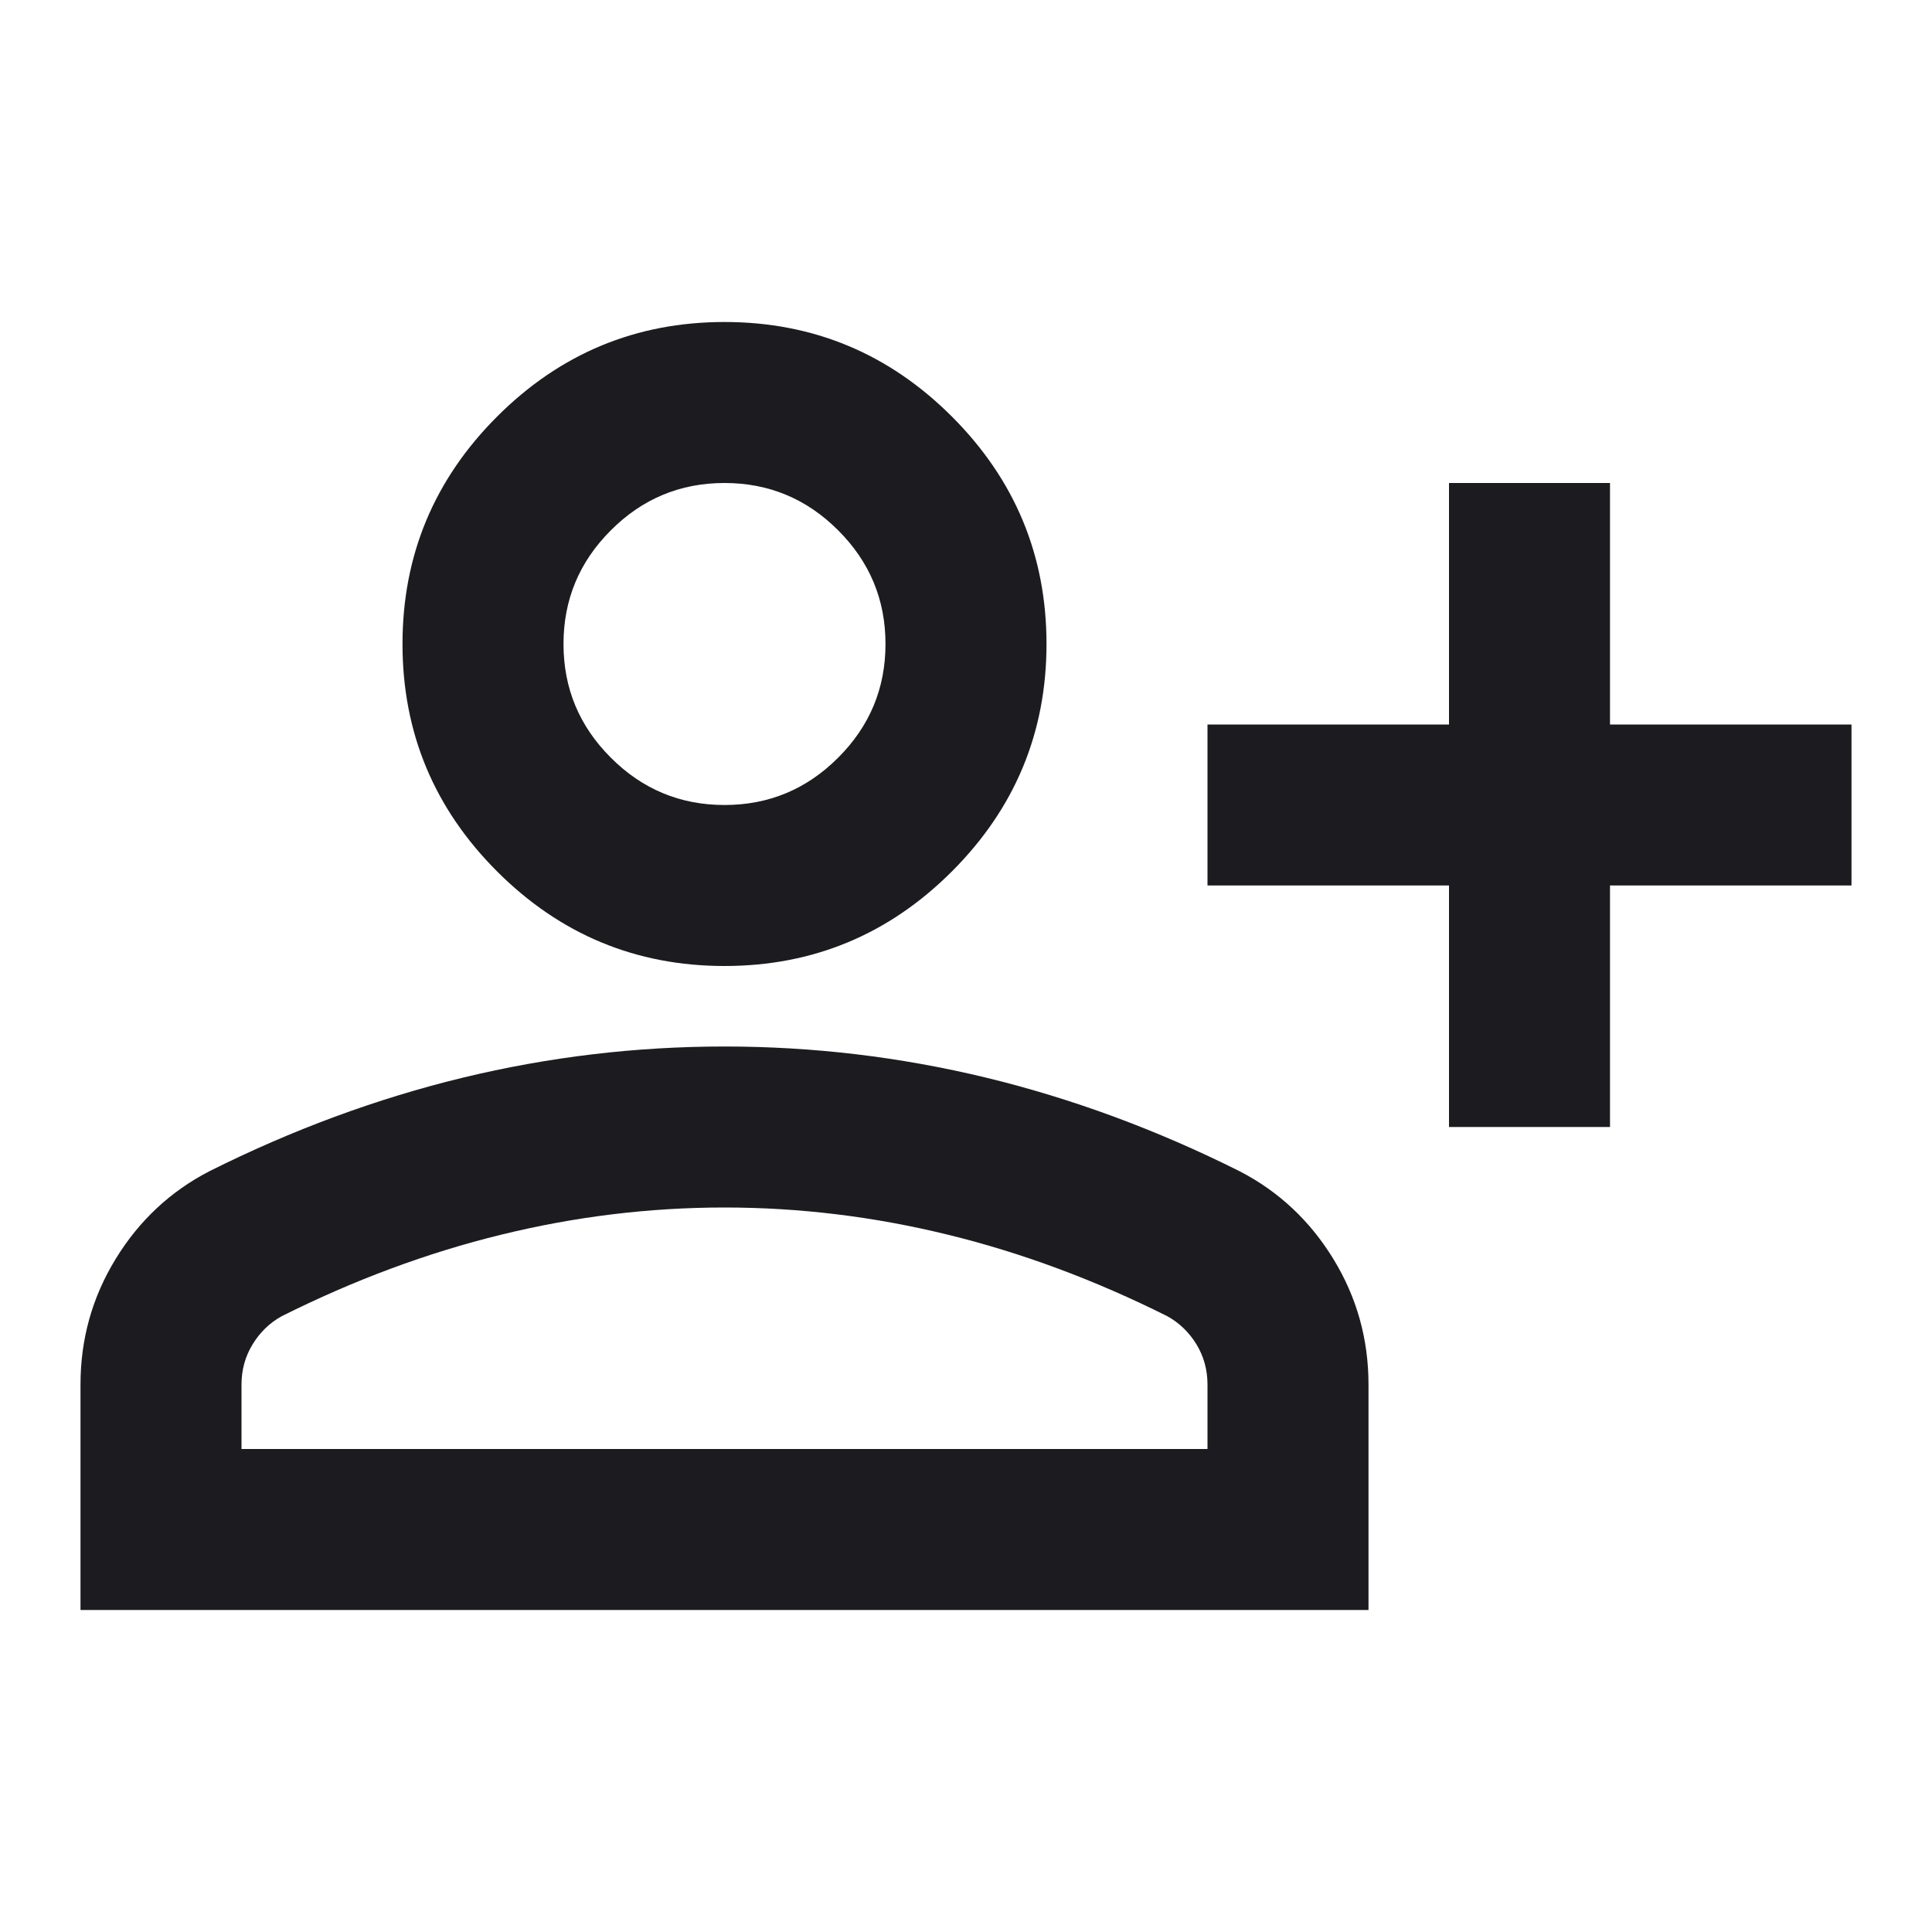
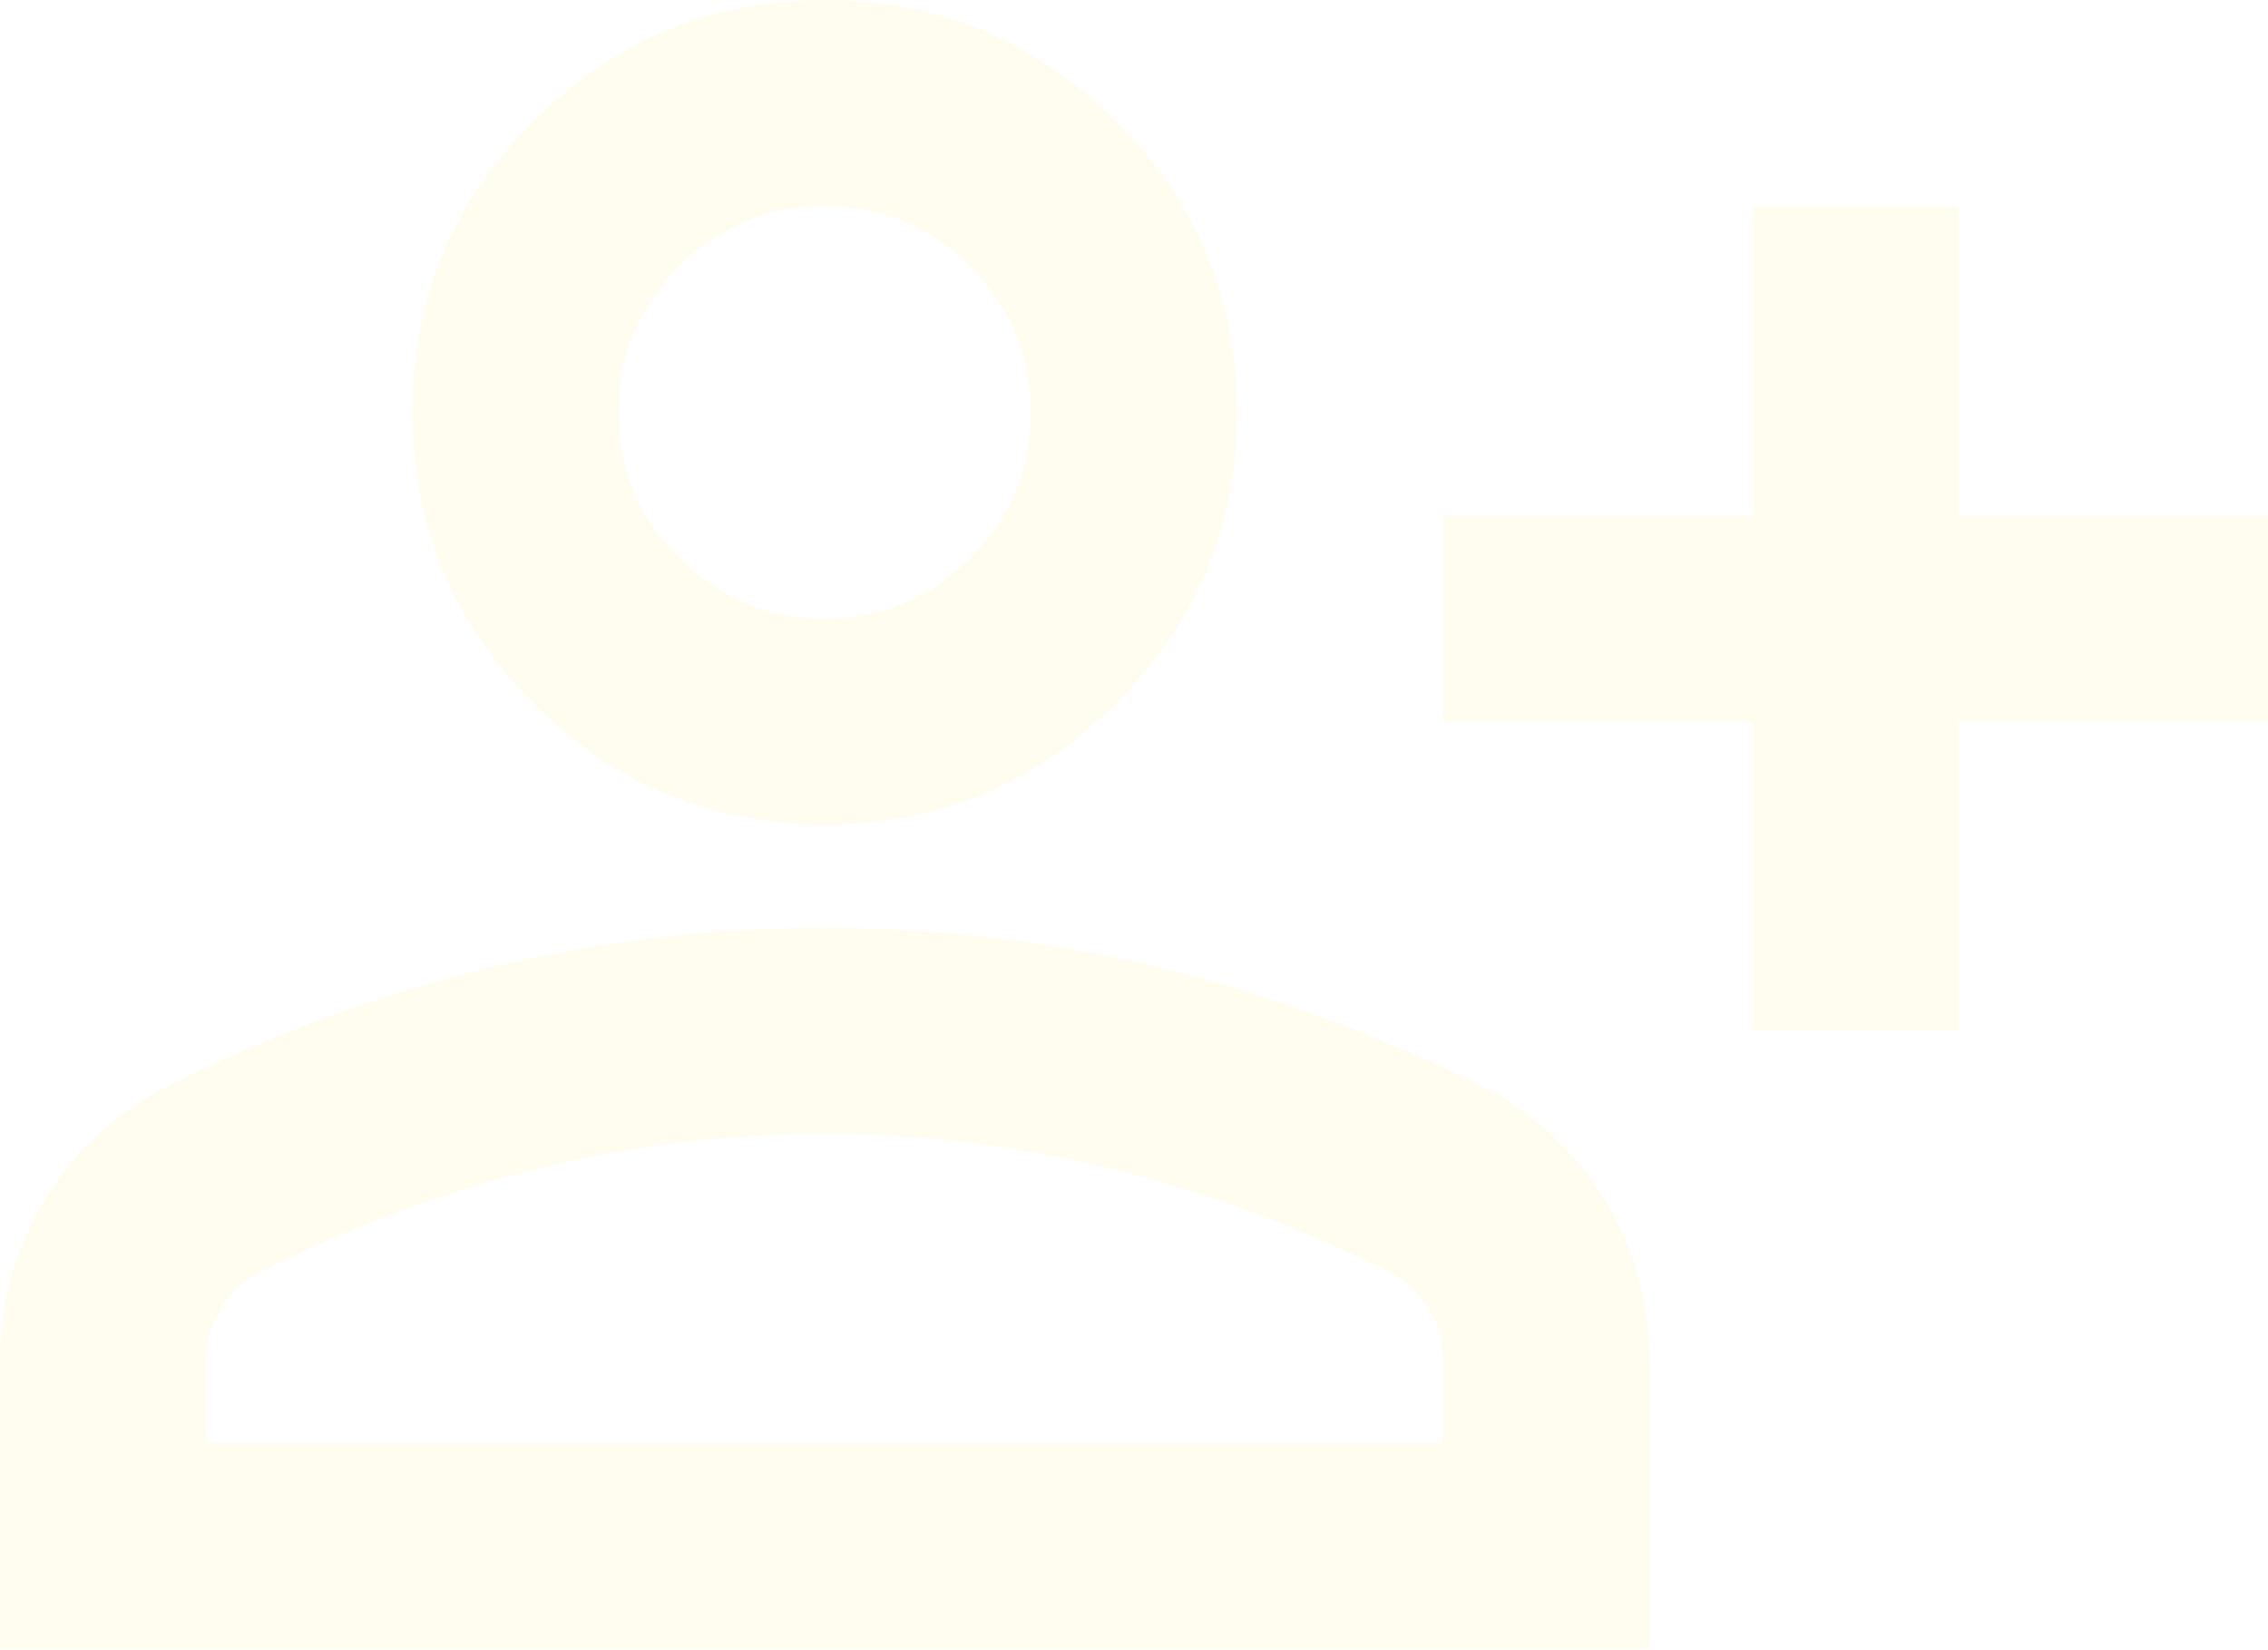
- <svg xmlns="http://www.w3.org/2000/svg" width="24" height="24" viewBox="0 0 24 24" fill="none">
-   <mask id="mask0_1064_14147" style="mask-type:alpha" maskUnits="userSpaceOnUse" x="0" y="0" width="24" height="24">
-     <rect width="24" height="24" fill="#D9D9D9" />
-   </mask>
-   <g mask="url(#mask0_1064_14147)">
-     <path d="M18 14V11H15V9H18V6H20V9H23V11H20V14H18ZM9 12C7.9 12 6.958 11.608 6.175 10.825C5.392 10.042 5 9.1 5 8C5 6.9 5.392 5.958 6.175 5.175C6.958 4.392 7.9 4 9 4C10.1 4 11.042 4.392 11.825 5.175C12.608 5.958 13 6.9 13 8C13 9.1 12.608 10.042 11.825 10.825C11.042 11.608 10.1 12 9 12ZM1 20V17.2C1 16.633 1.146 16.113 1.438 15.637C1.729 15.162 2.117 14.8 2.6 14.55C3.633 14.033 4.683 13.646 5.75 13.387C6.817 13.129 7.9 13 9 13C10.1 13 11.183 13.129 12.25 13.387C13.317 13.646 14.367 14.033 15.4 14.55C15.883 14.8 16.271 15.162 16.562 15.637C16.854 16.113 17 16.633 17 17.2V20H1ZM3 18H15V17.2C15 17.017 14.954 16.85 14.863 16.7C14.771 16.55 14.65 16.433 14.5 16.35C13.6 15.9 12.692 15.562 11.775 15.338C10.858 15.113 9.933 15 9 15C8.067 15 7.142 15.113 6.225 15.338C5.308 15.562 4.4 15.9 3.5 16.35C3.35 16.433 3.229 16.55 3.138 16.7C3.046 16.85 3 17.017 3 17.2V18ZM9 10C9.55 10 10.021 9.804 10.412 9.412C10.804 9.021 11 8.55 11 8C11 7.45 10.804 6.979 10.412 6.588C10.021 6.196 9.55 6 9 6C8.45 6 7.979 6.196 7.588 6.588C7.196 6.979 7 7.45 7 8C7 8.55 7.196 9.021 7.588 9.412C7.979 9.804 8.45 10 9 10Z" fill="#1C1B1F" />
-   </g>
+ <svg xmlns="http://www.w3.org/2000/svg" width="22" height="16" viewBox="0 0 22 16" fill="none">
+   <path d="M17 10V7H14V5H17V2H19V5H22V7H19V10H17ZM8 8C6.9 8 5.958 7.608 5.175 6.825C4.392 6.042 4 5.1 4 4C4 2.9 4.392 1.958 5.175 1.175C5.958 0.392 6.9 0 8 0C9.1 0 10.042 0.392 10.825 1.175C11.608 1.958 12 2.9 12 4C12 5.1 11.608 6.042 10.825 6.825C10.042 7.608 9.1 8 8 8ZM0 16V13.2C0 12.633 0.146 12.113 0.438 11.637C0.729 11.162 1.117 10.8 1.6 10.55C2.633 10.033 3.683 9.646 4.75 9.387C5.817 9.129 6.9 9 8 9C9.1 9 10.183 9.129 11.25 9.387C12.317 9.646 13.367 10.033 14.4 10.55C14.883 10.8 15.271 11.162 15.562 11.637C15.854 12.113 16 12.633 16 13.2V16H0ZM2 14H14V13.2C14 13.017 13.954 12.85 13.863 12.7C13.771 12.55 13.65 12.433 13.5 12.35C12.6 11.9 11.692 11.562 10.775 11.338C9.858 11.113 8.933 11 8 11C7.067 11 6.142 11.113 5.225 11.338C4.308 11.562 3.4 11.9 2.5 12.35C2.35 12.433 2.229 12.55 2.138 12.7C2.046 12.85 2 13.017 2 13.2V14ZM8 6C8.55 6 9.021 5.804 9.412 5.412C9.804 5.021 10 4.55 10 4C10 3.45 9.804 2.979 9.412 2.587C9.021 2.196 8.55 2 8 2C7.45 2 6.979 2.196 6.588 2.587C6.196 2.979 6 3.45 6 4C6 4.55 6.196 5.021 6.588 5.412C6.979 5.804 7.45 6 8 6Z" fill="#FFFDF0" />
</svg>
